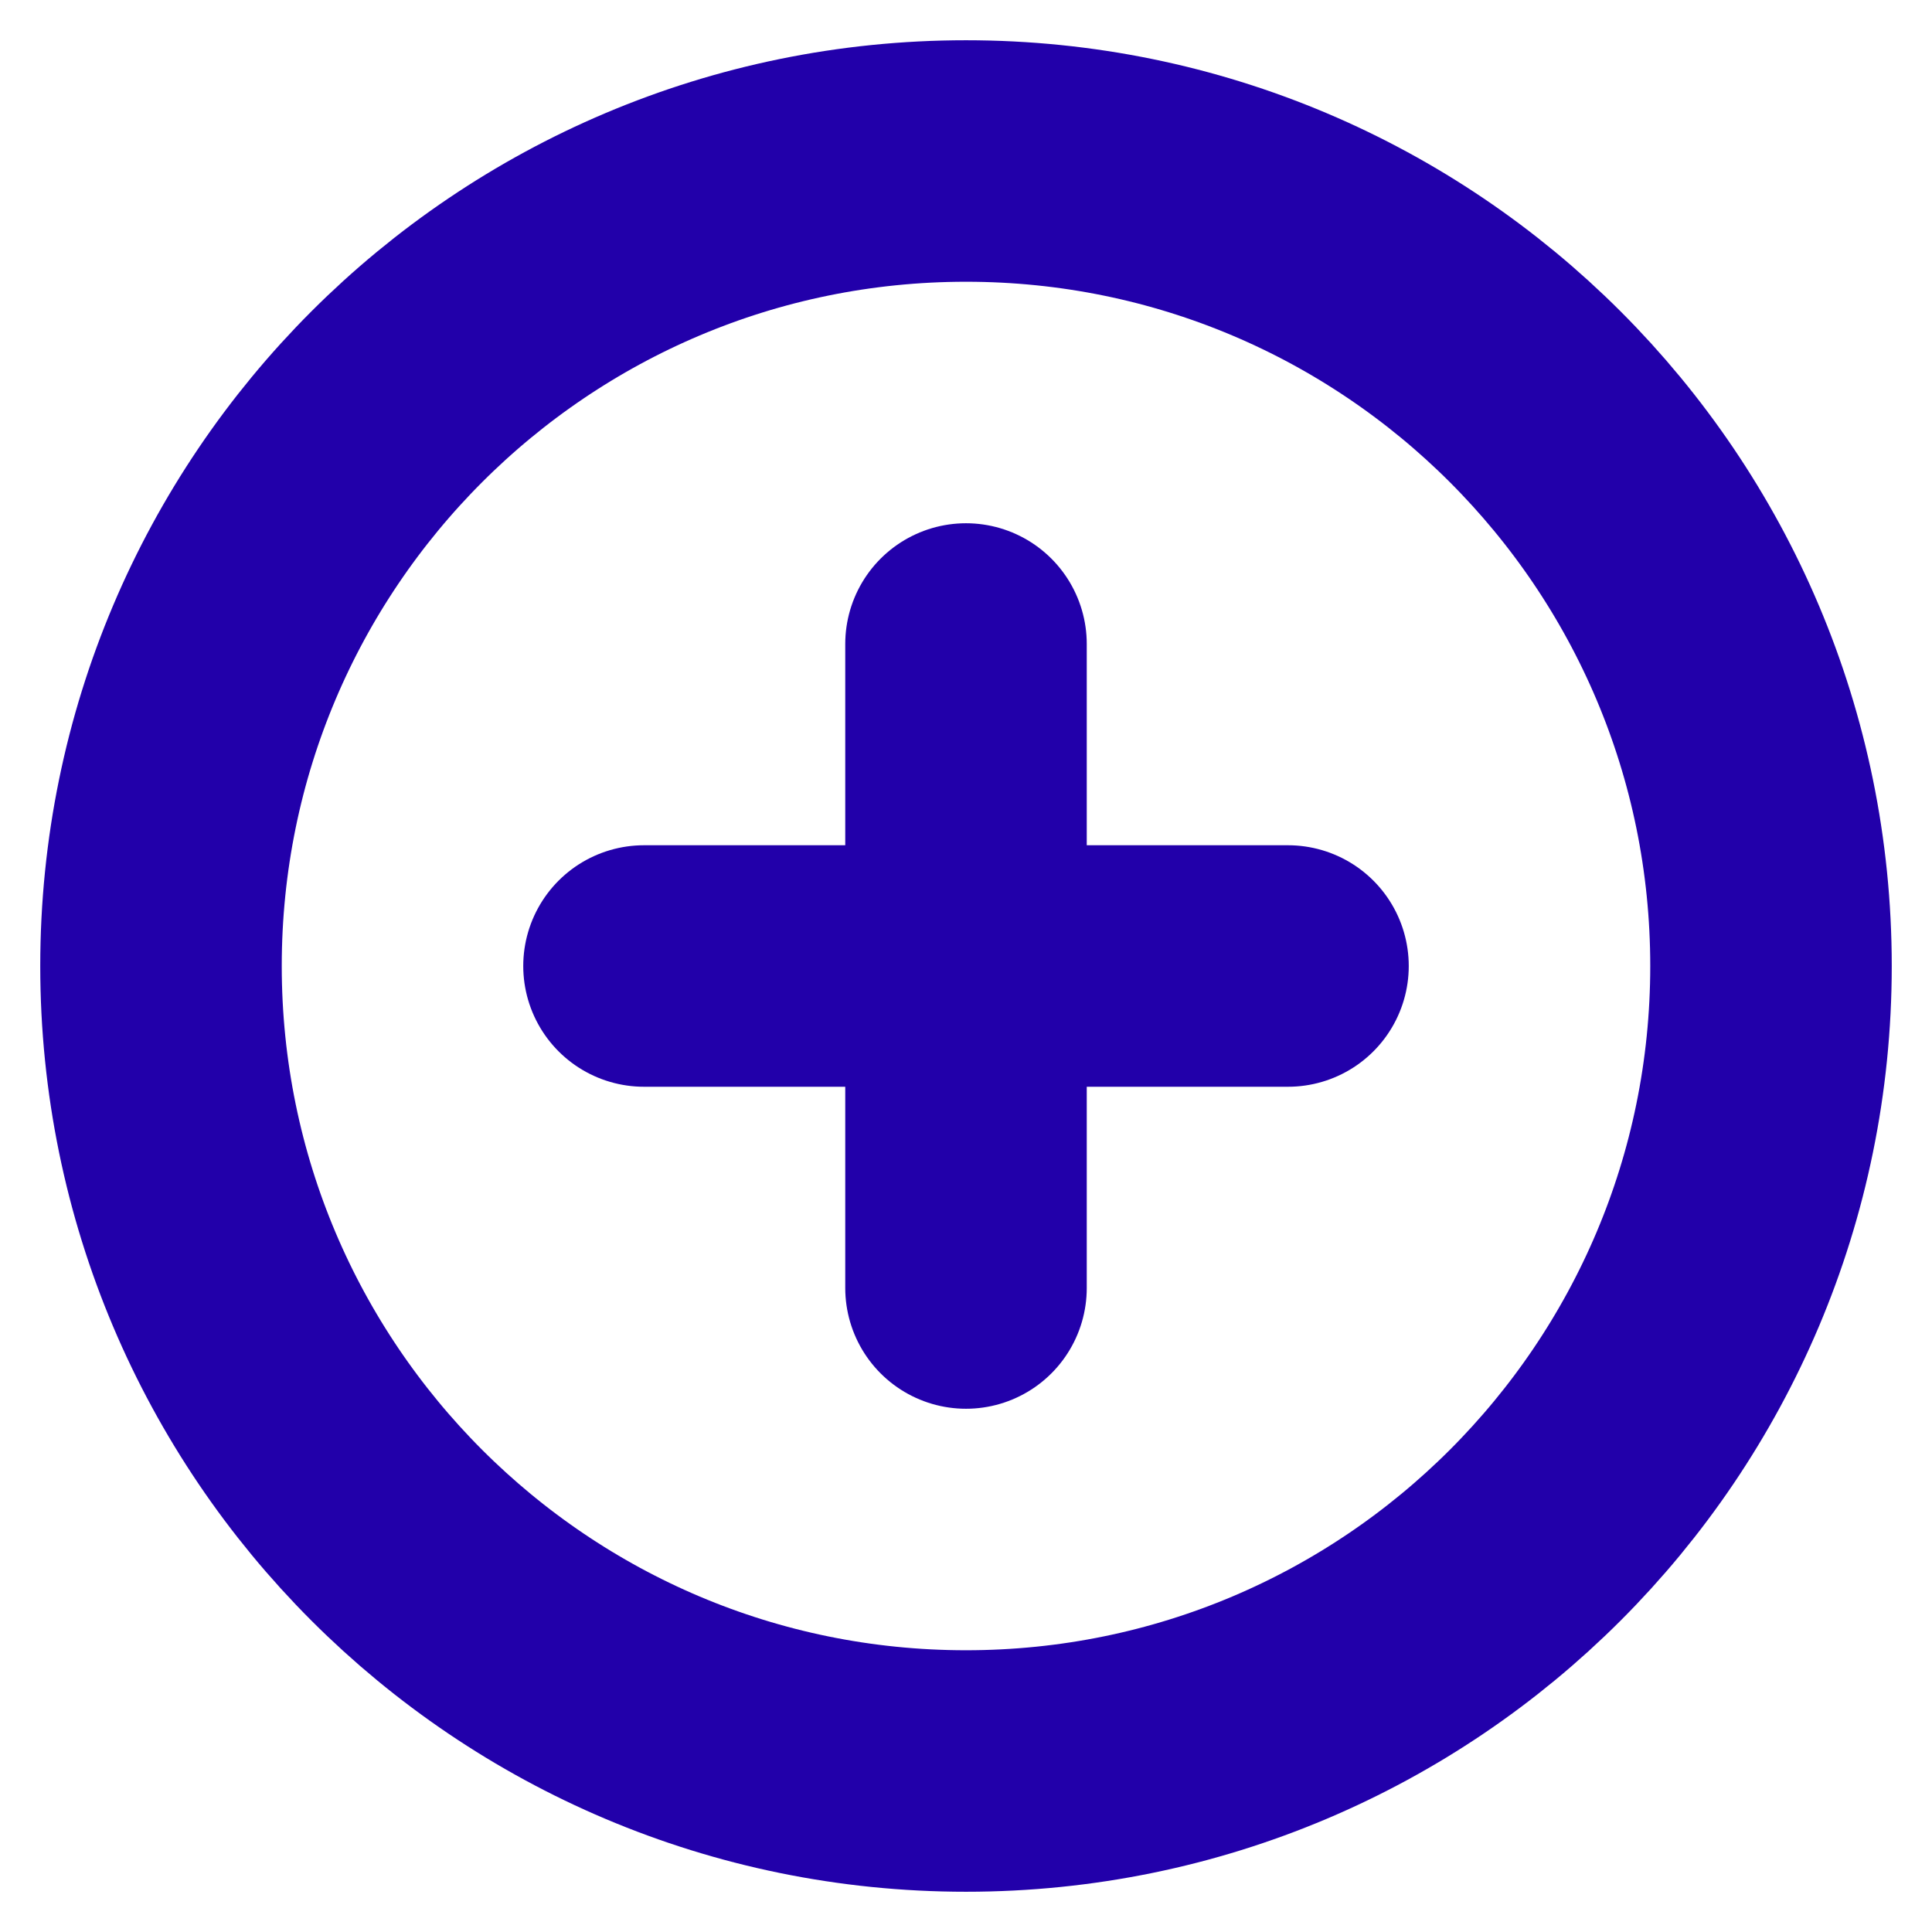
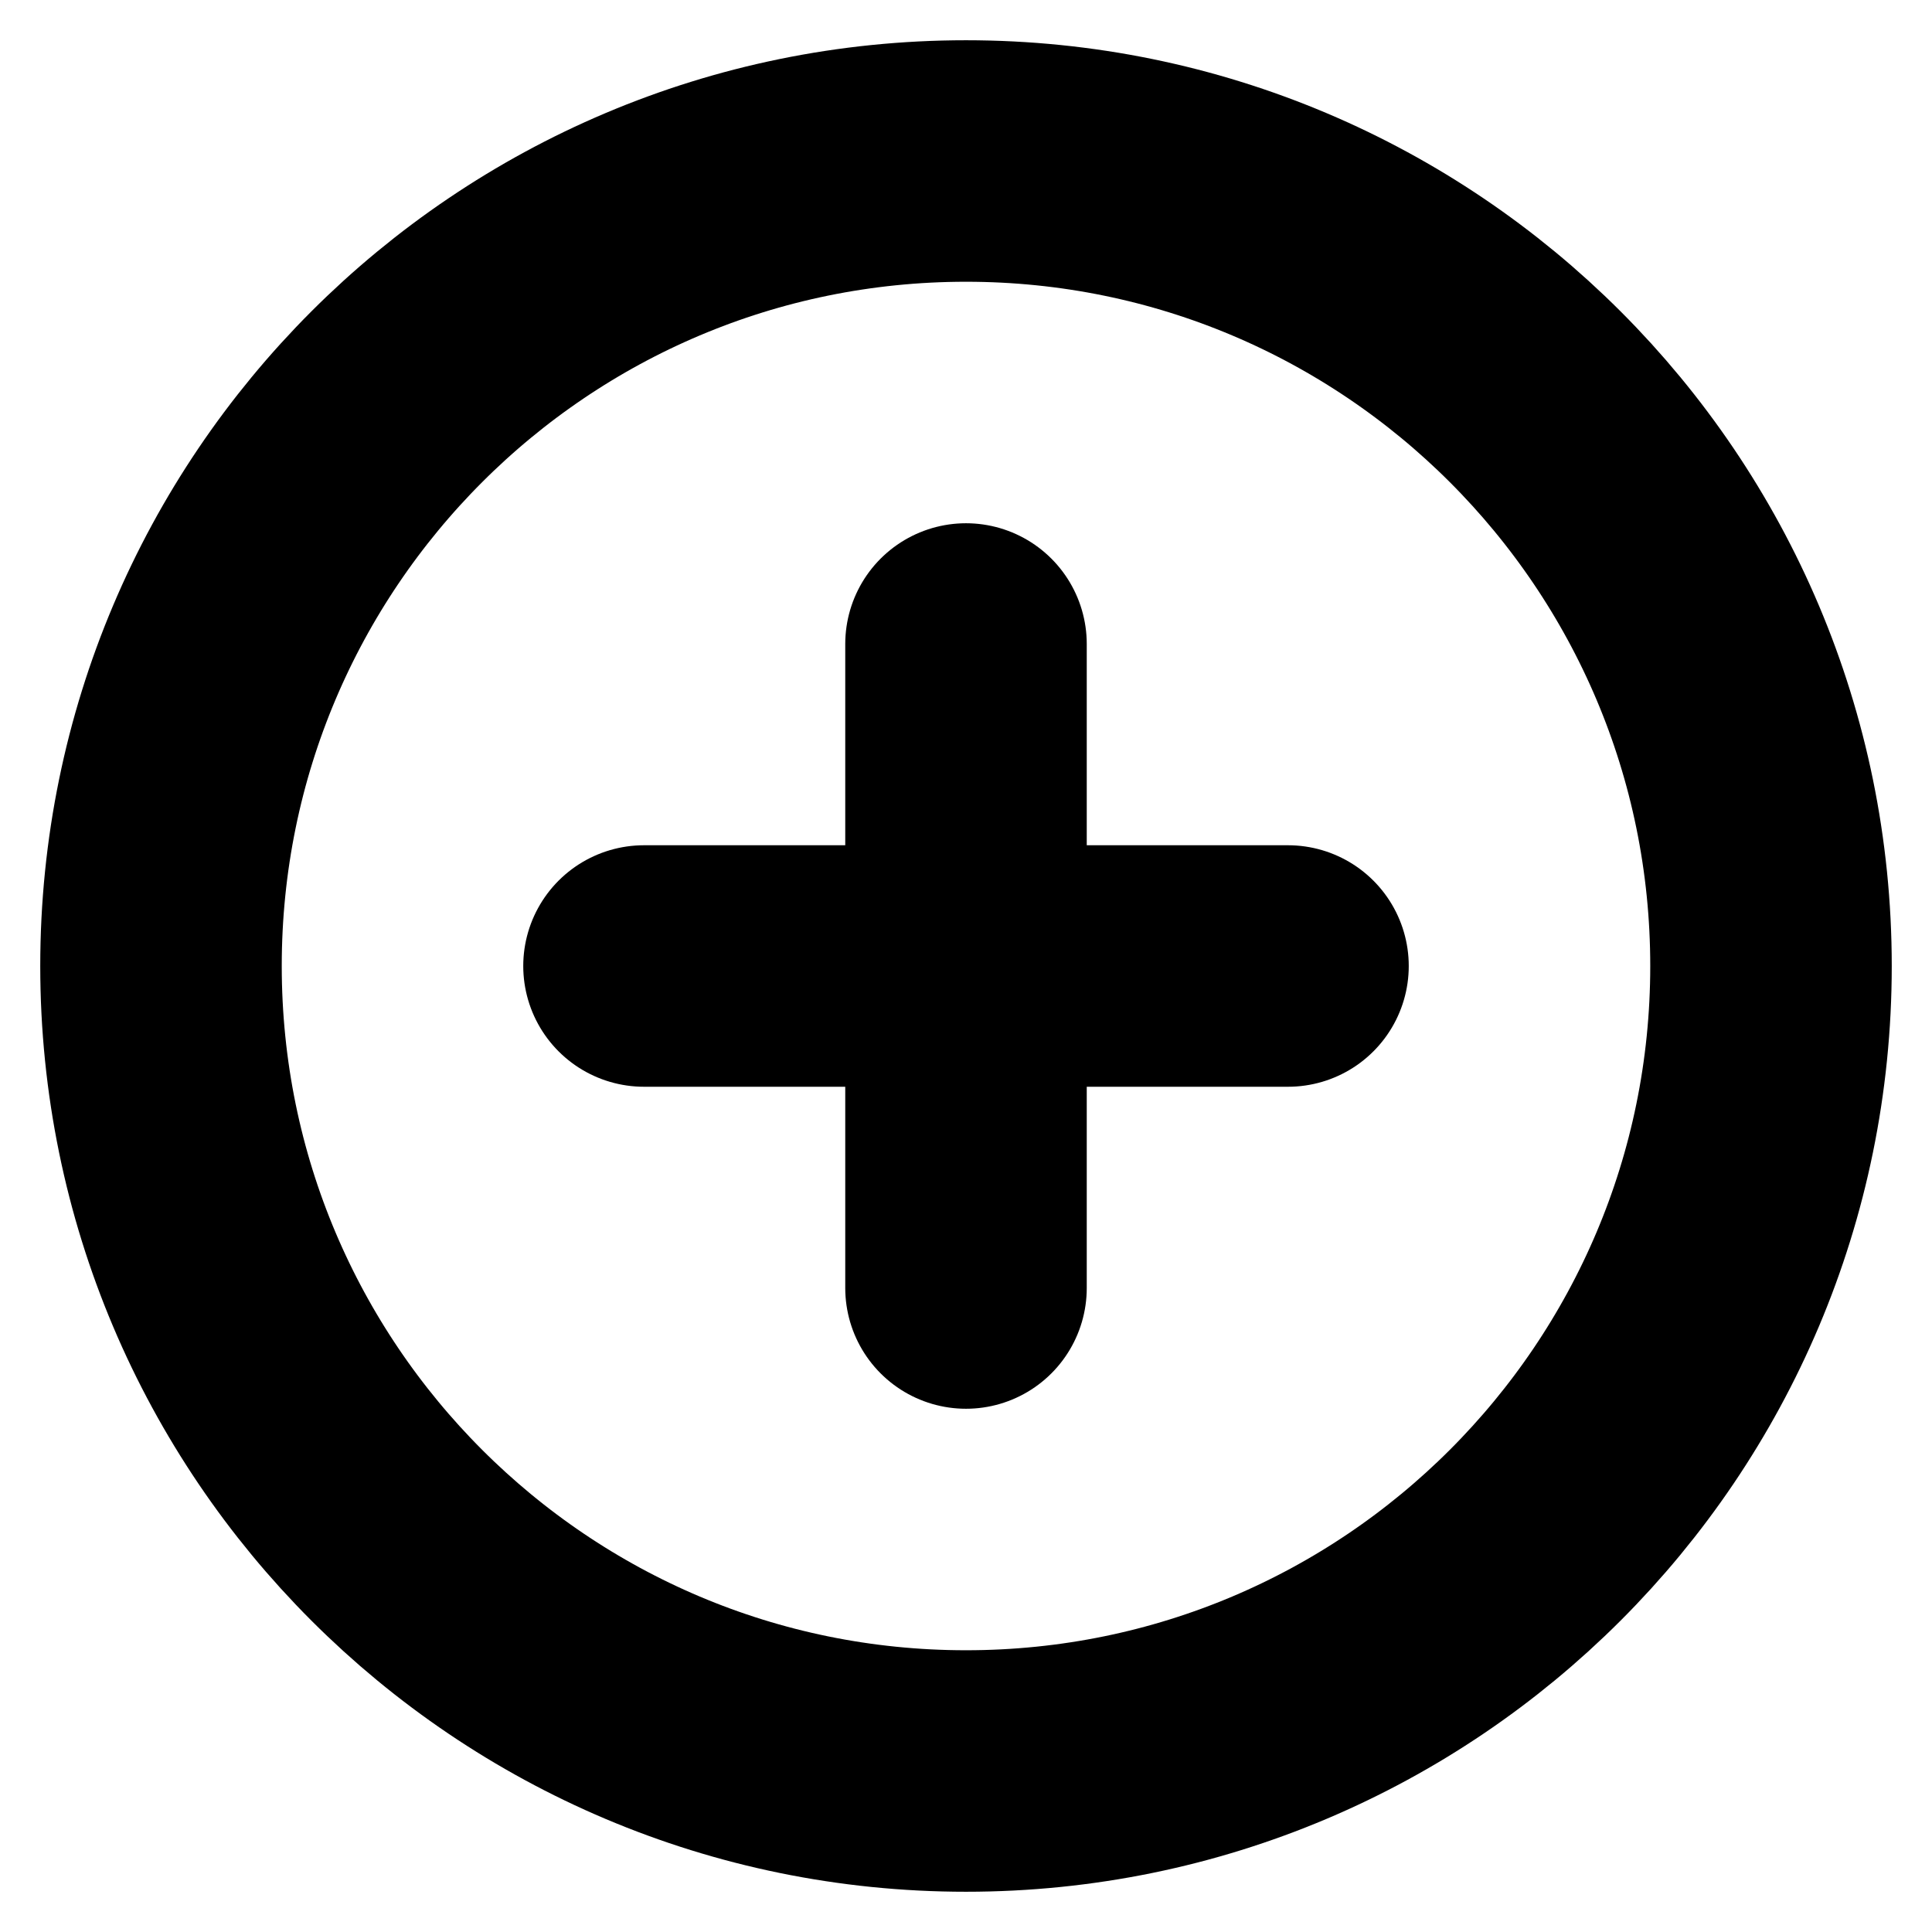
- <svg xmlns="http://www.w3.org/2000/svg" width="24" height="24" viewBox="0 0 24 24" fill="none" stroke="#2200AA" stroke-width="3" stroke-linecap="round" stroke-linejoin="round" class="feather feather-plus-circle">
+ <svg xmlns="http://www.w3.org/2000/svg" width="24" height="24" viewBox="0 0 24 24" fill="none" stroke="currentColor" stroke-width="3" stroke-linecap="round" stroke-linejoin="round" class="feather feather-plus-circle">
  <circle cx="12" cy="12" r="10" />
  <line x1="12" y1="8" x2="12" y2="16" />
  <line x1="8" y1="12" x2="16" y2="12" />
</svg>
